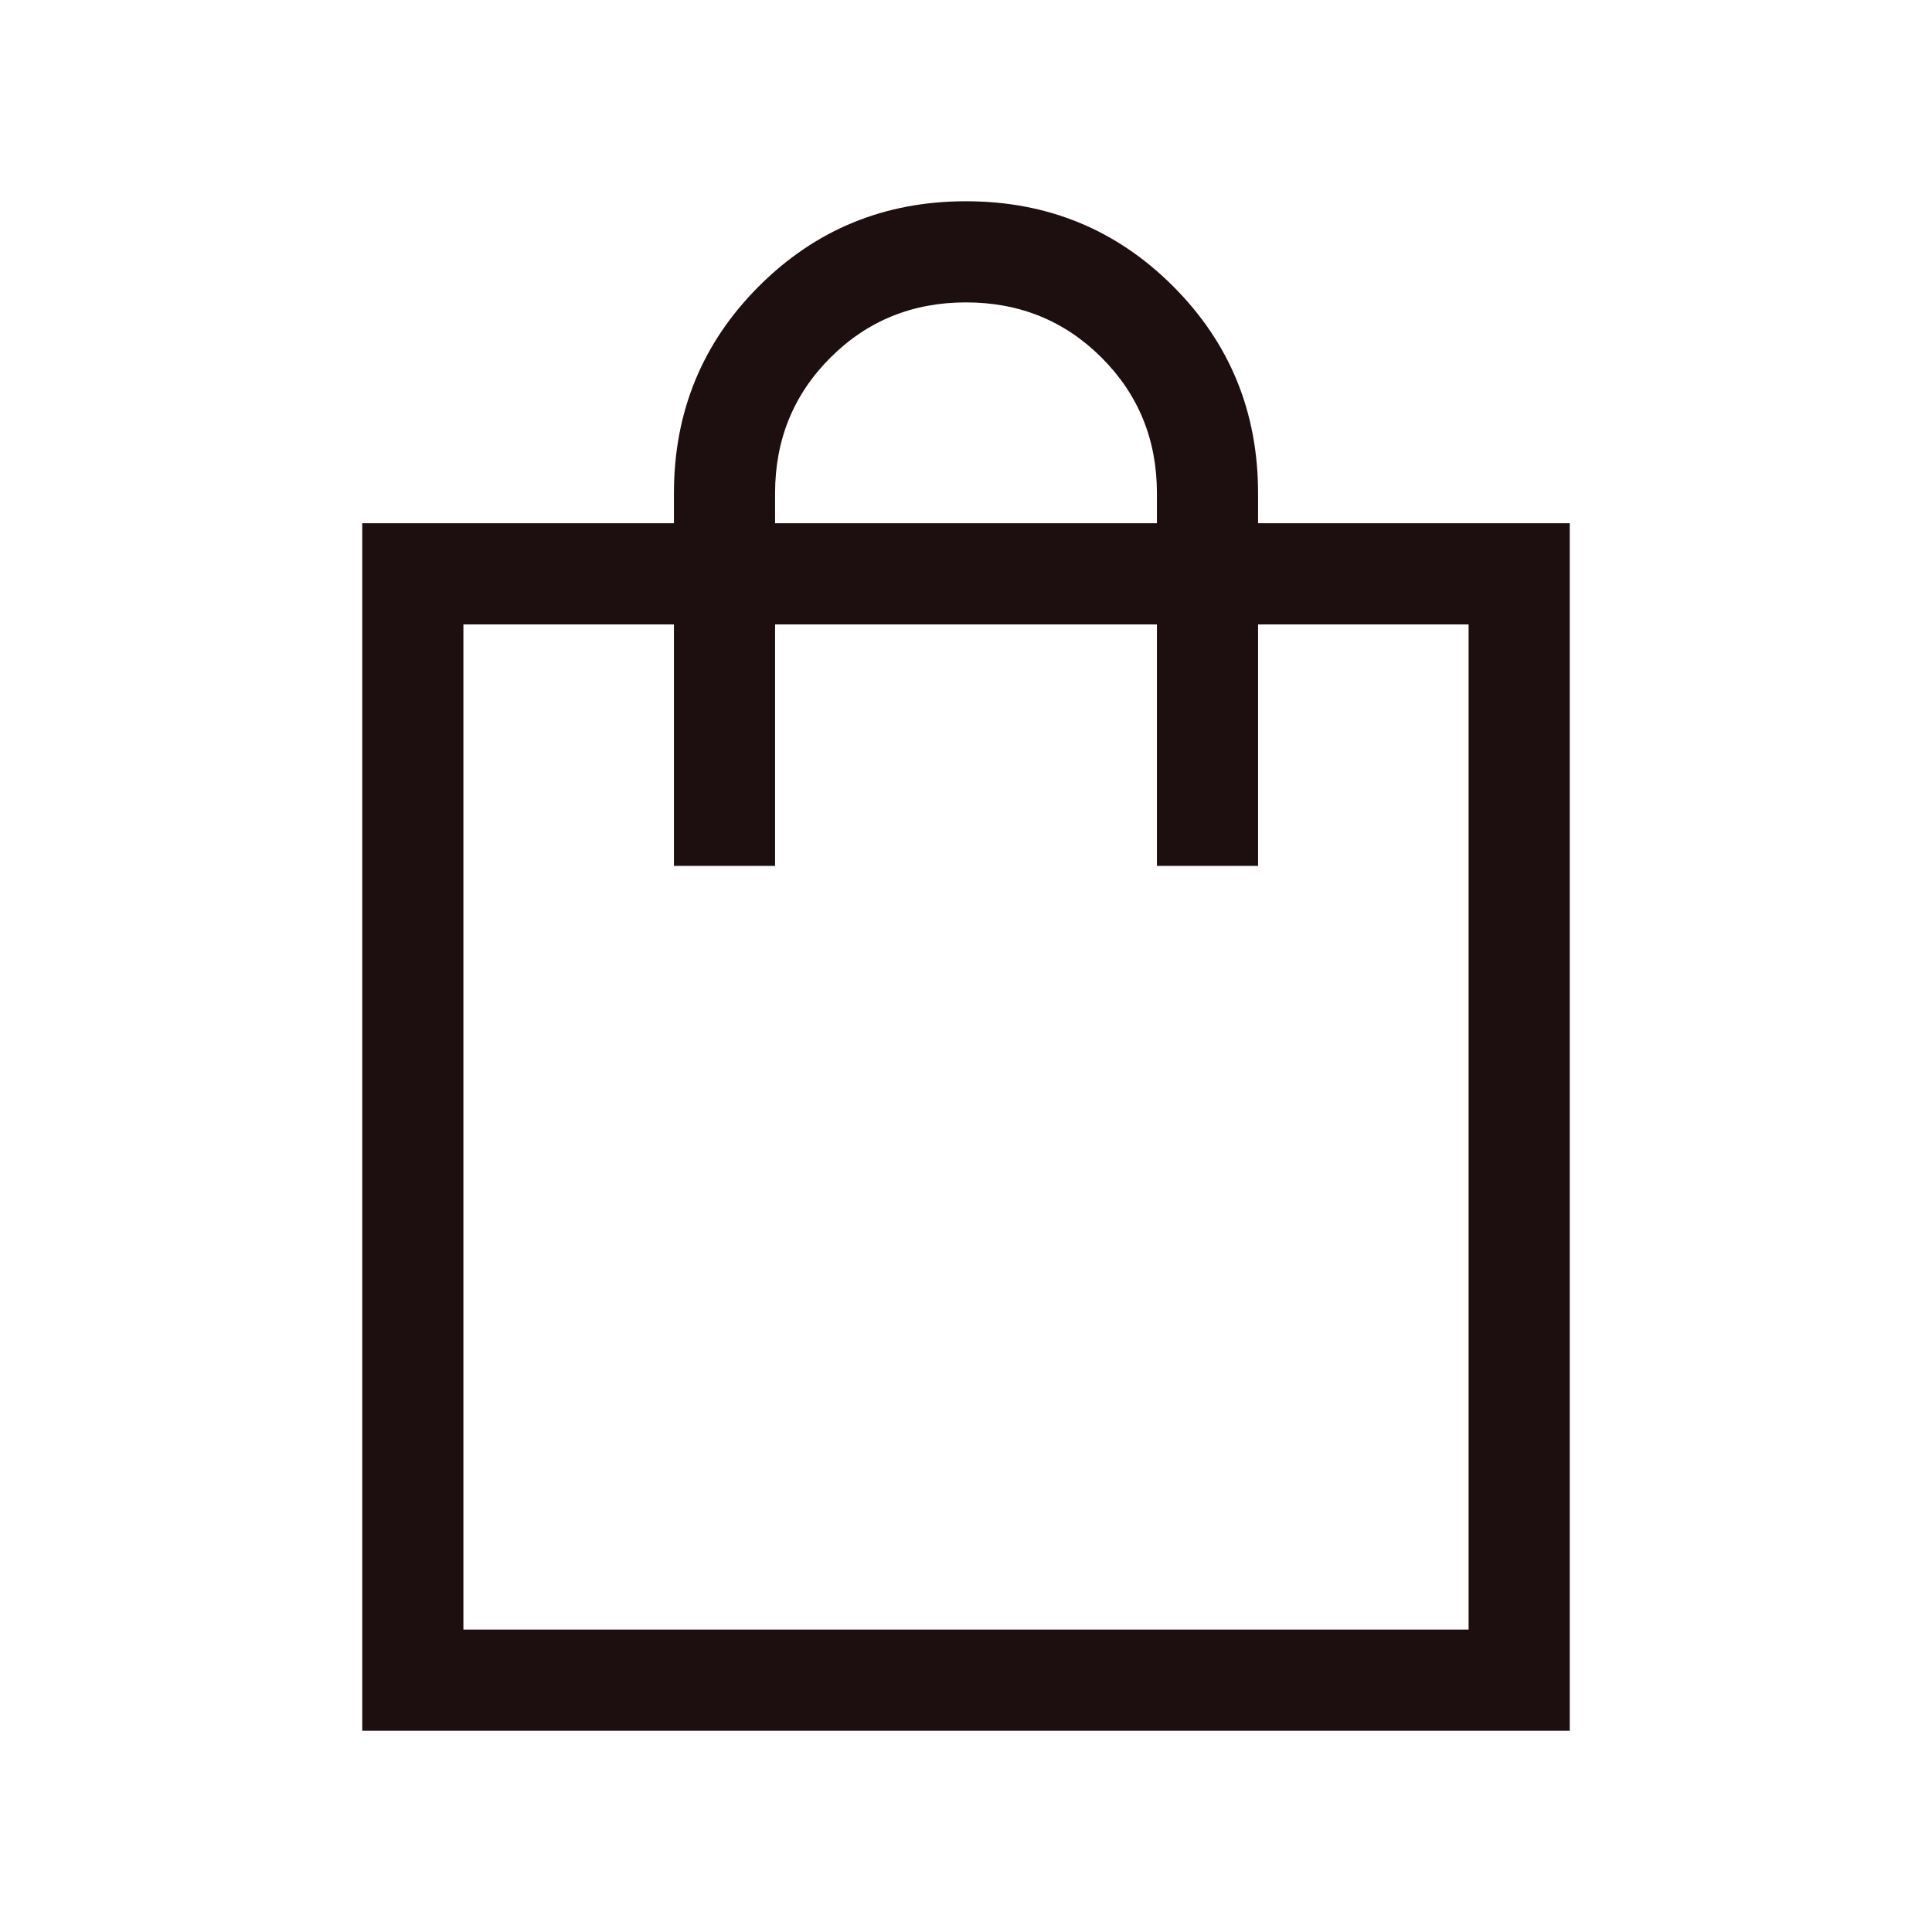
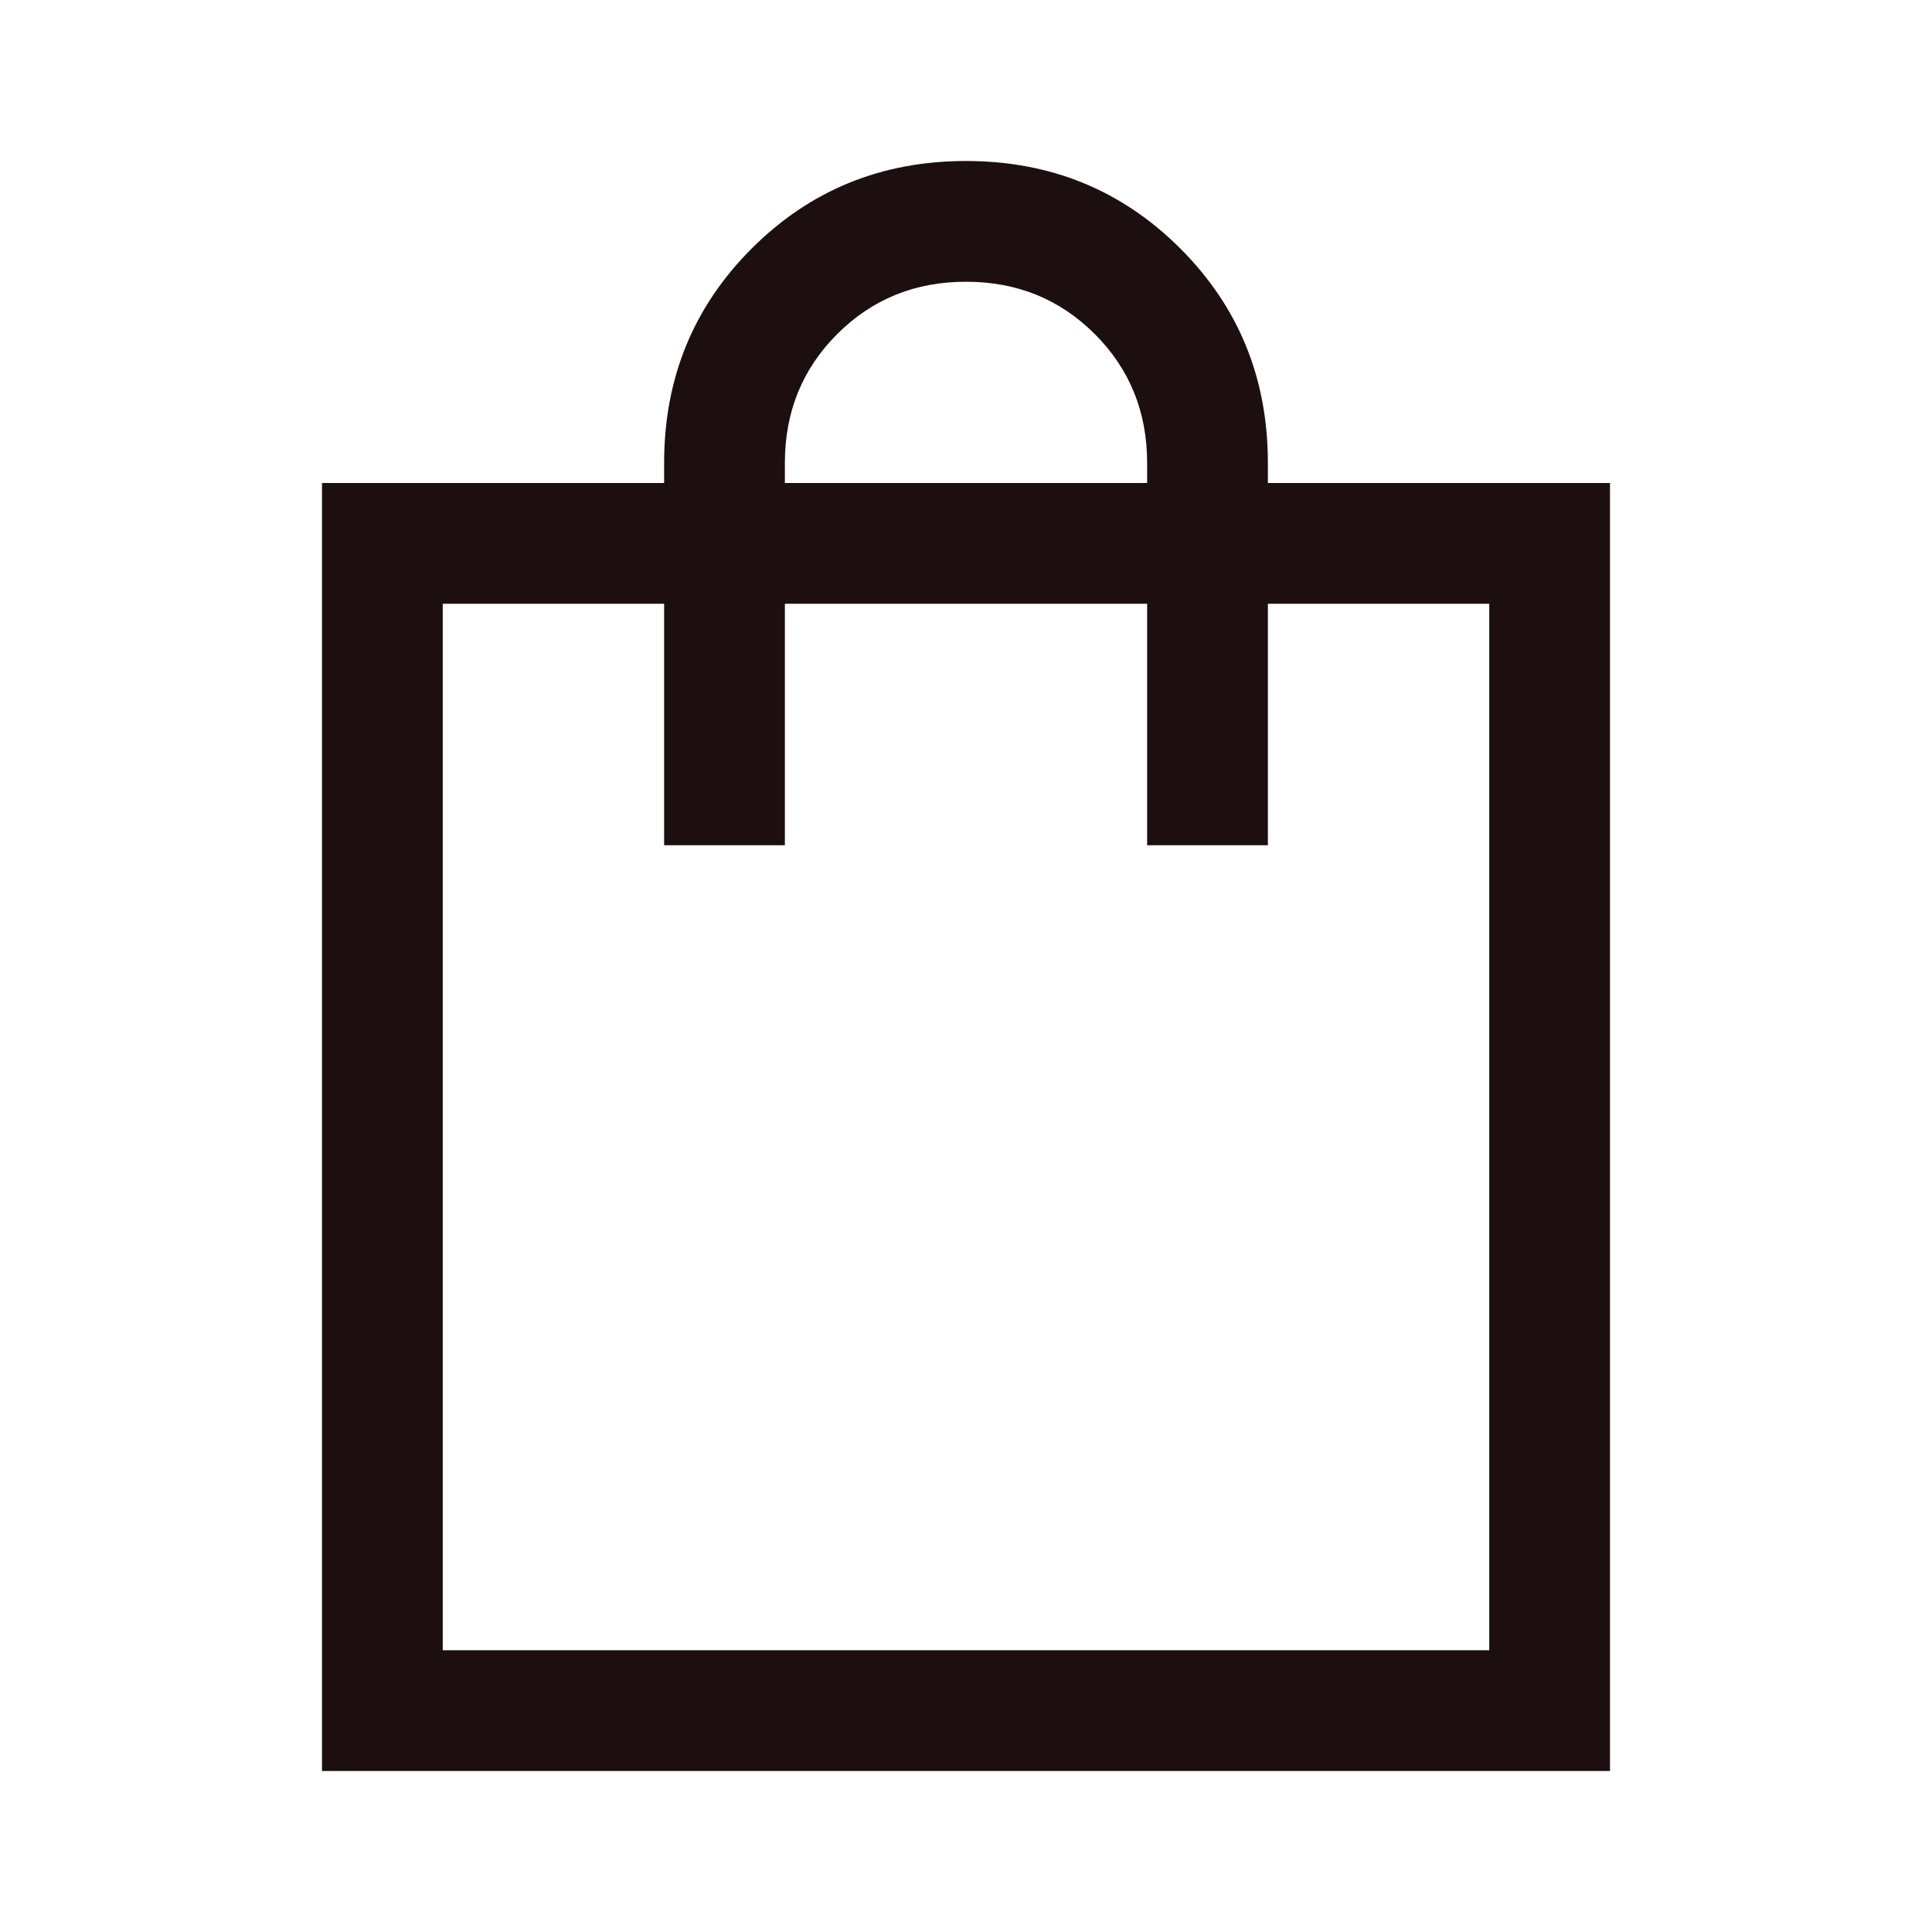
- <svg xmlns="http://www.w3.org/2000/svg" height="21px" viewBox="0 -960 960 960" width="21px" fill="#1d0f0f">
-   <path d="M180-100v-600h154.87v-14.87q0-60.67 42.23-102.9Q419.33-860 480-860q60.67 0 102.9 42.23 42.23 42.23 42.23 102.9V-700H780v600H180Zm50.26-50.26h499.48v-499.48H625.13v120h-50.26v-120H385.13v120h-50.26v-120H230.26v499.48ZM385.13-700h189.74v-14.87q0-39.92-27.47-67.4-27.48-27.47-67.4-27.47t-67.4 27.47q-27.47 27.48-27.47 67.4V-700ZM230.26-150.26v-499.48 499.48Z" />
+ <svg xmlns="http://www.w3.org/2000/svg" height="20px" viewBox="0 -960 960 960" width="20px" fill="#1d0f0f">
+   <path d="M160-80v-640h170v-10q0-63 43.5-106.5T480-880q63 0 106.5 43.5T630-730v10h170v640H160Zm60-60h520v-520H630v120h-60v-120H390v120h-60v-120H220v520Zm170-580h180v-10q0-38-26-64t-64-26q-38 0-64 26t-26 64v10ZM220-140v-520 520Z" />
</svg>
